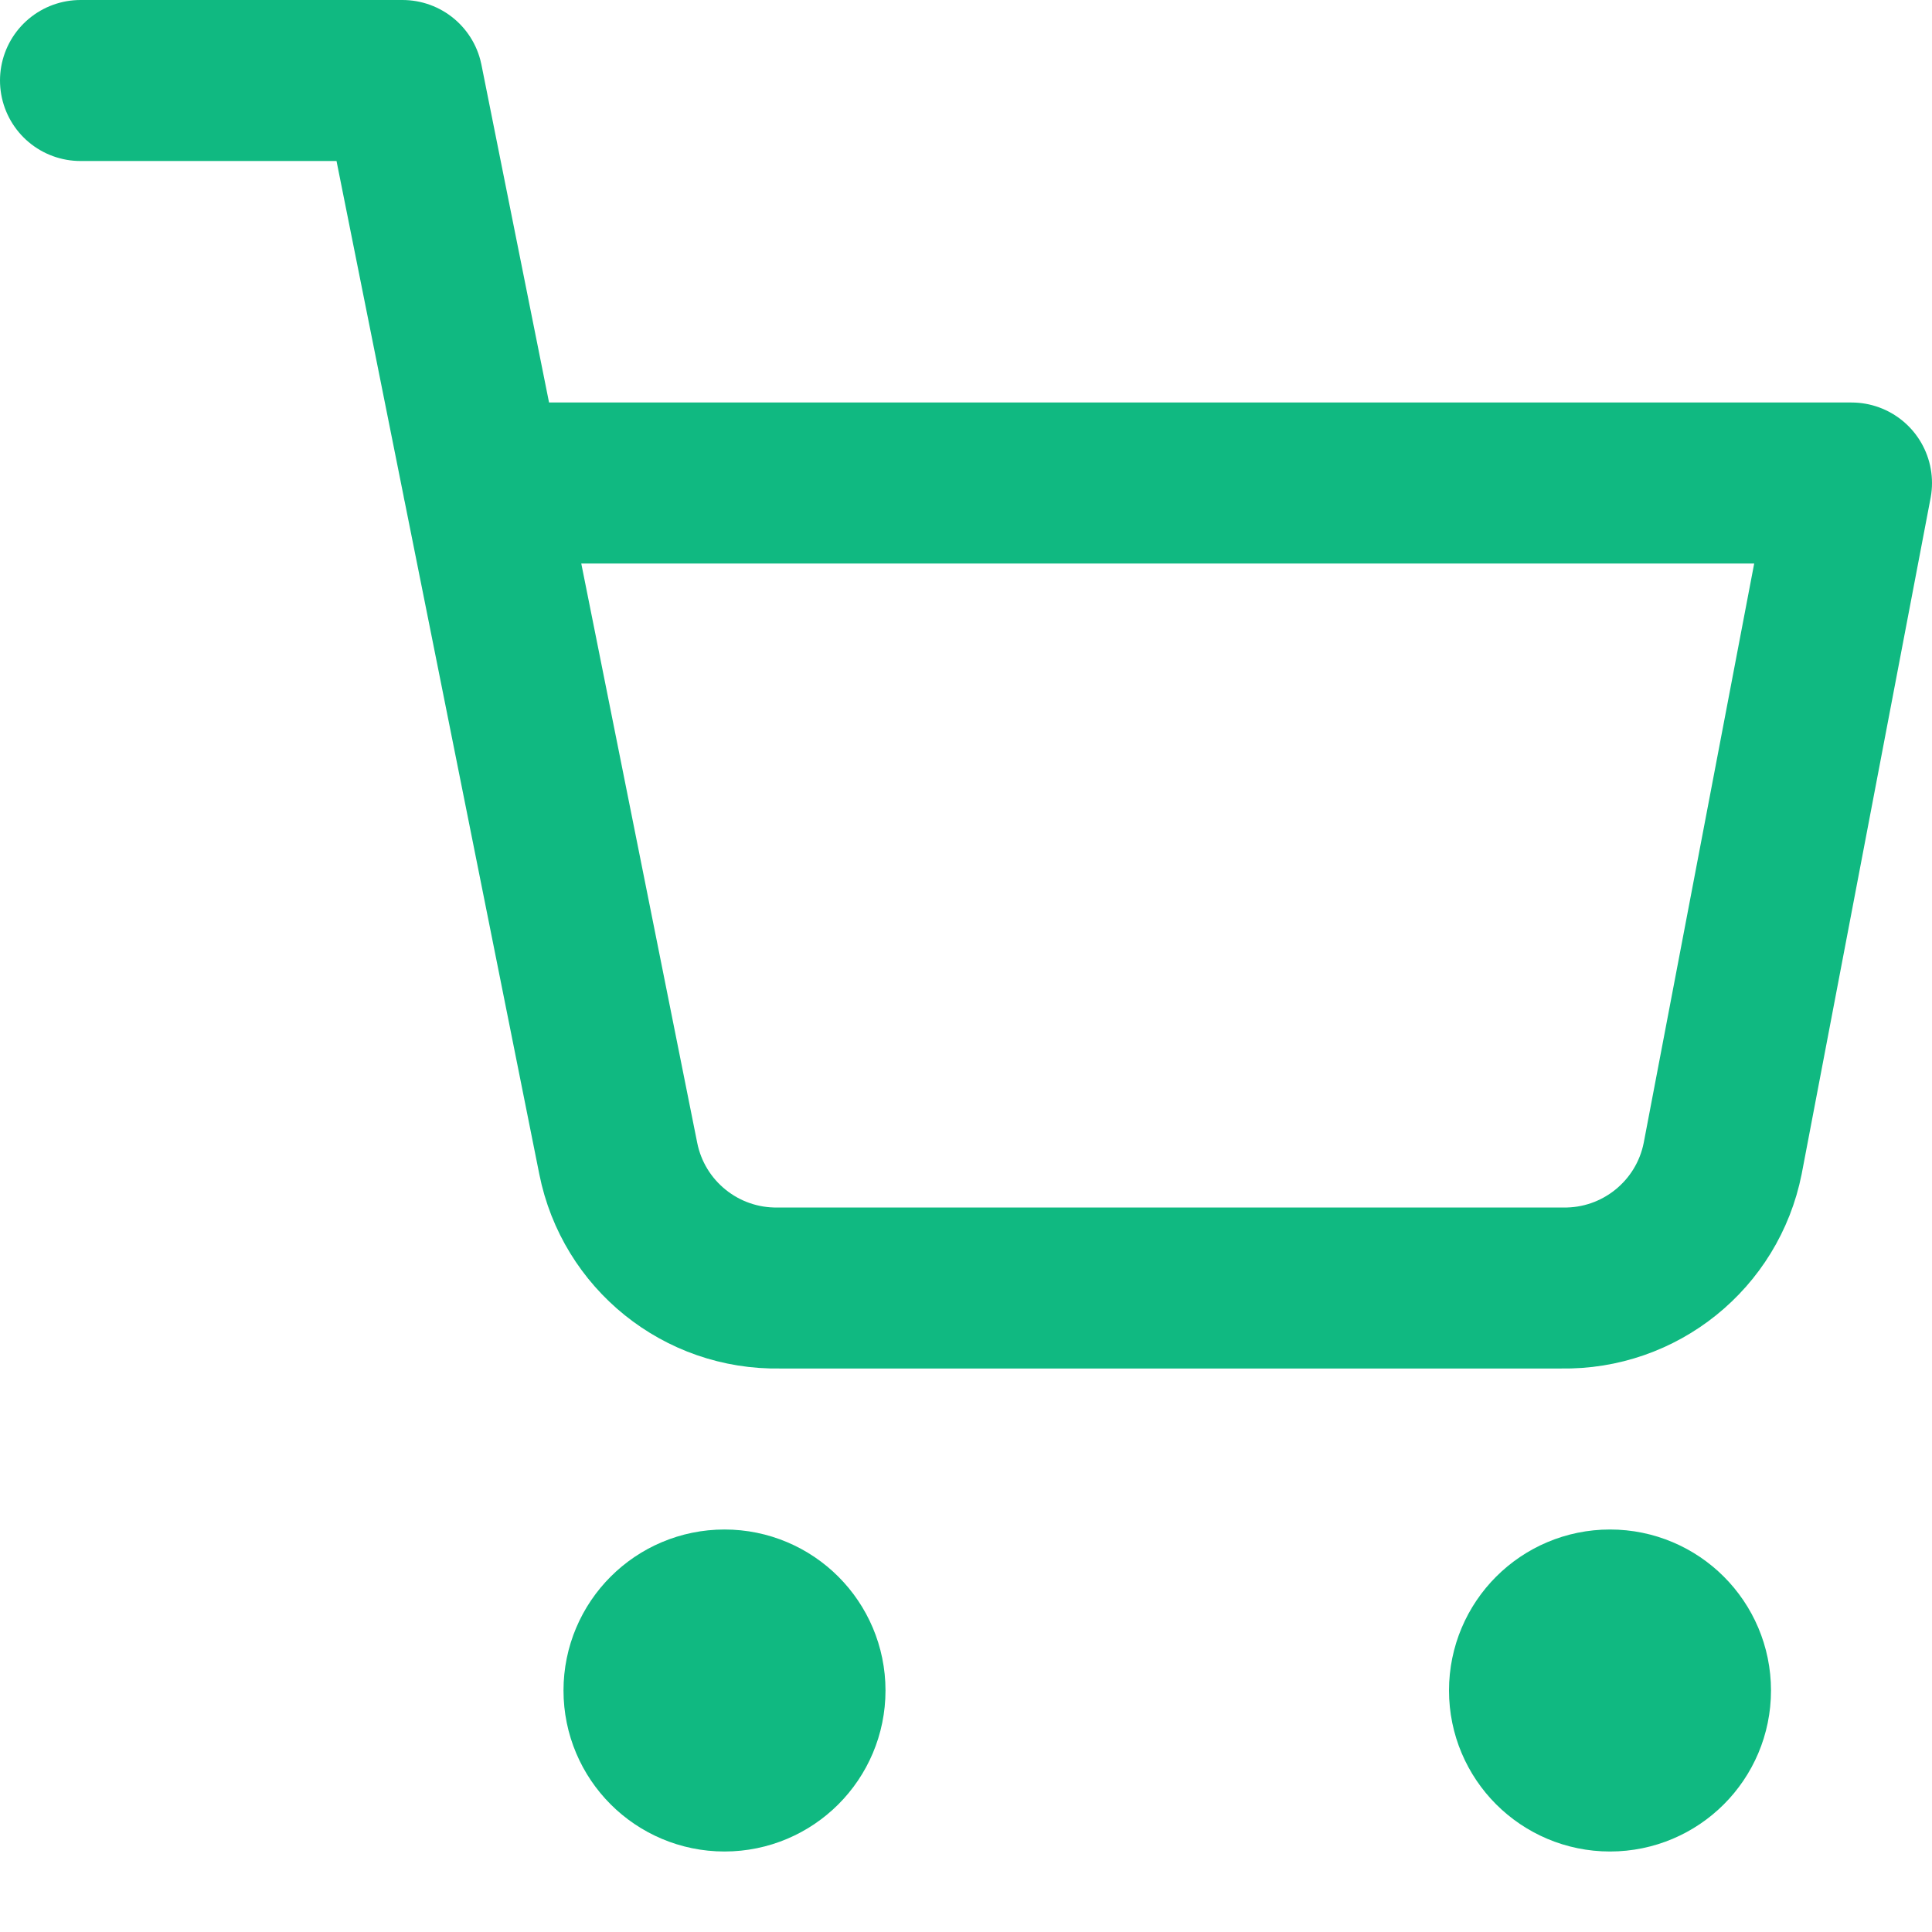
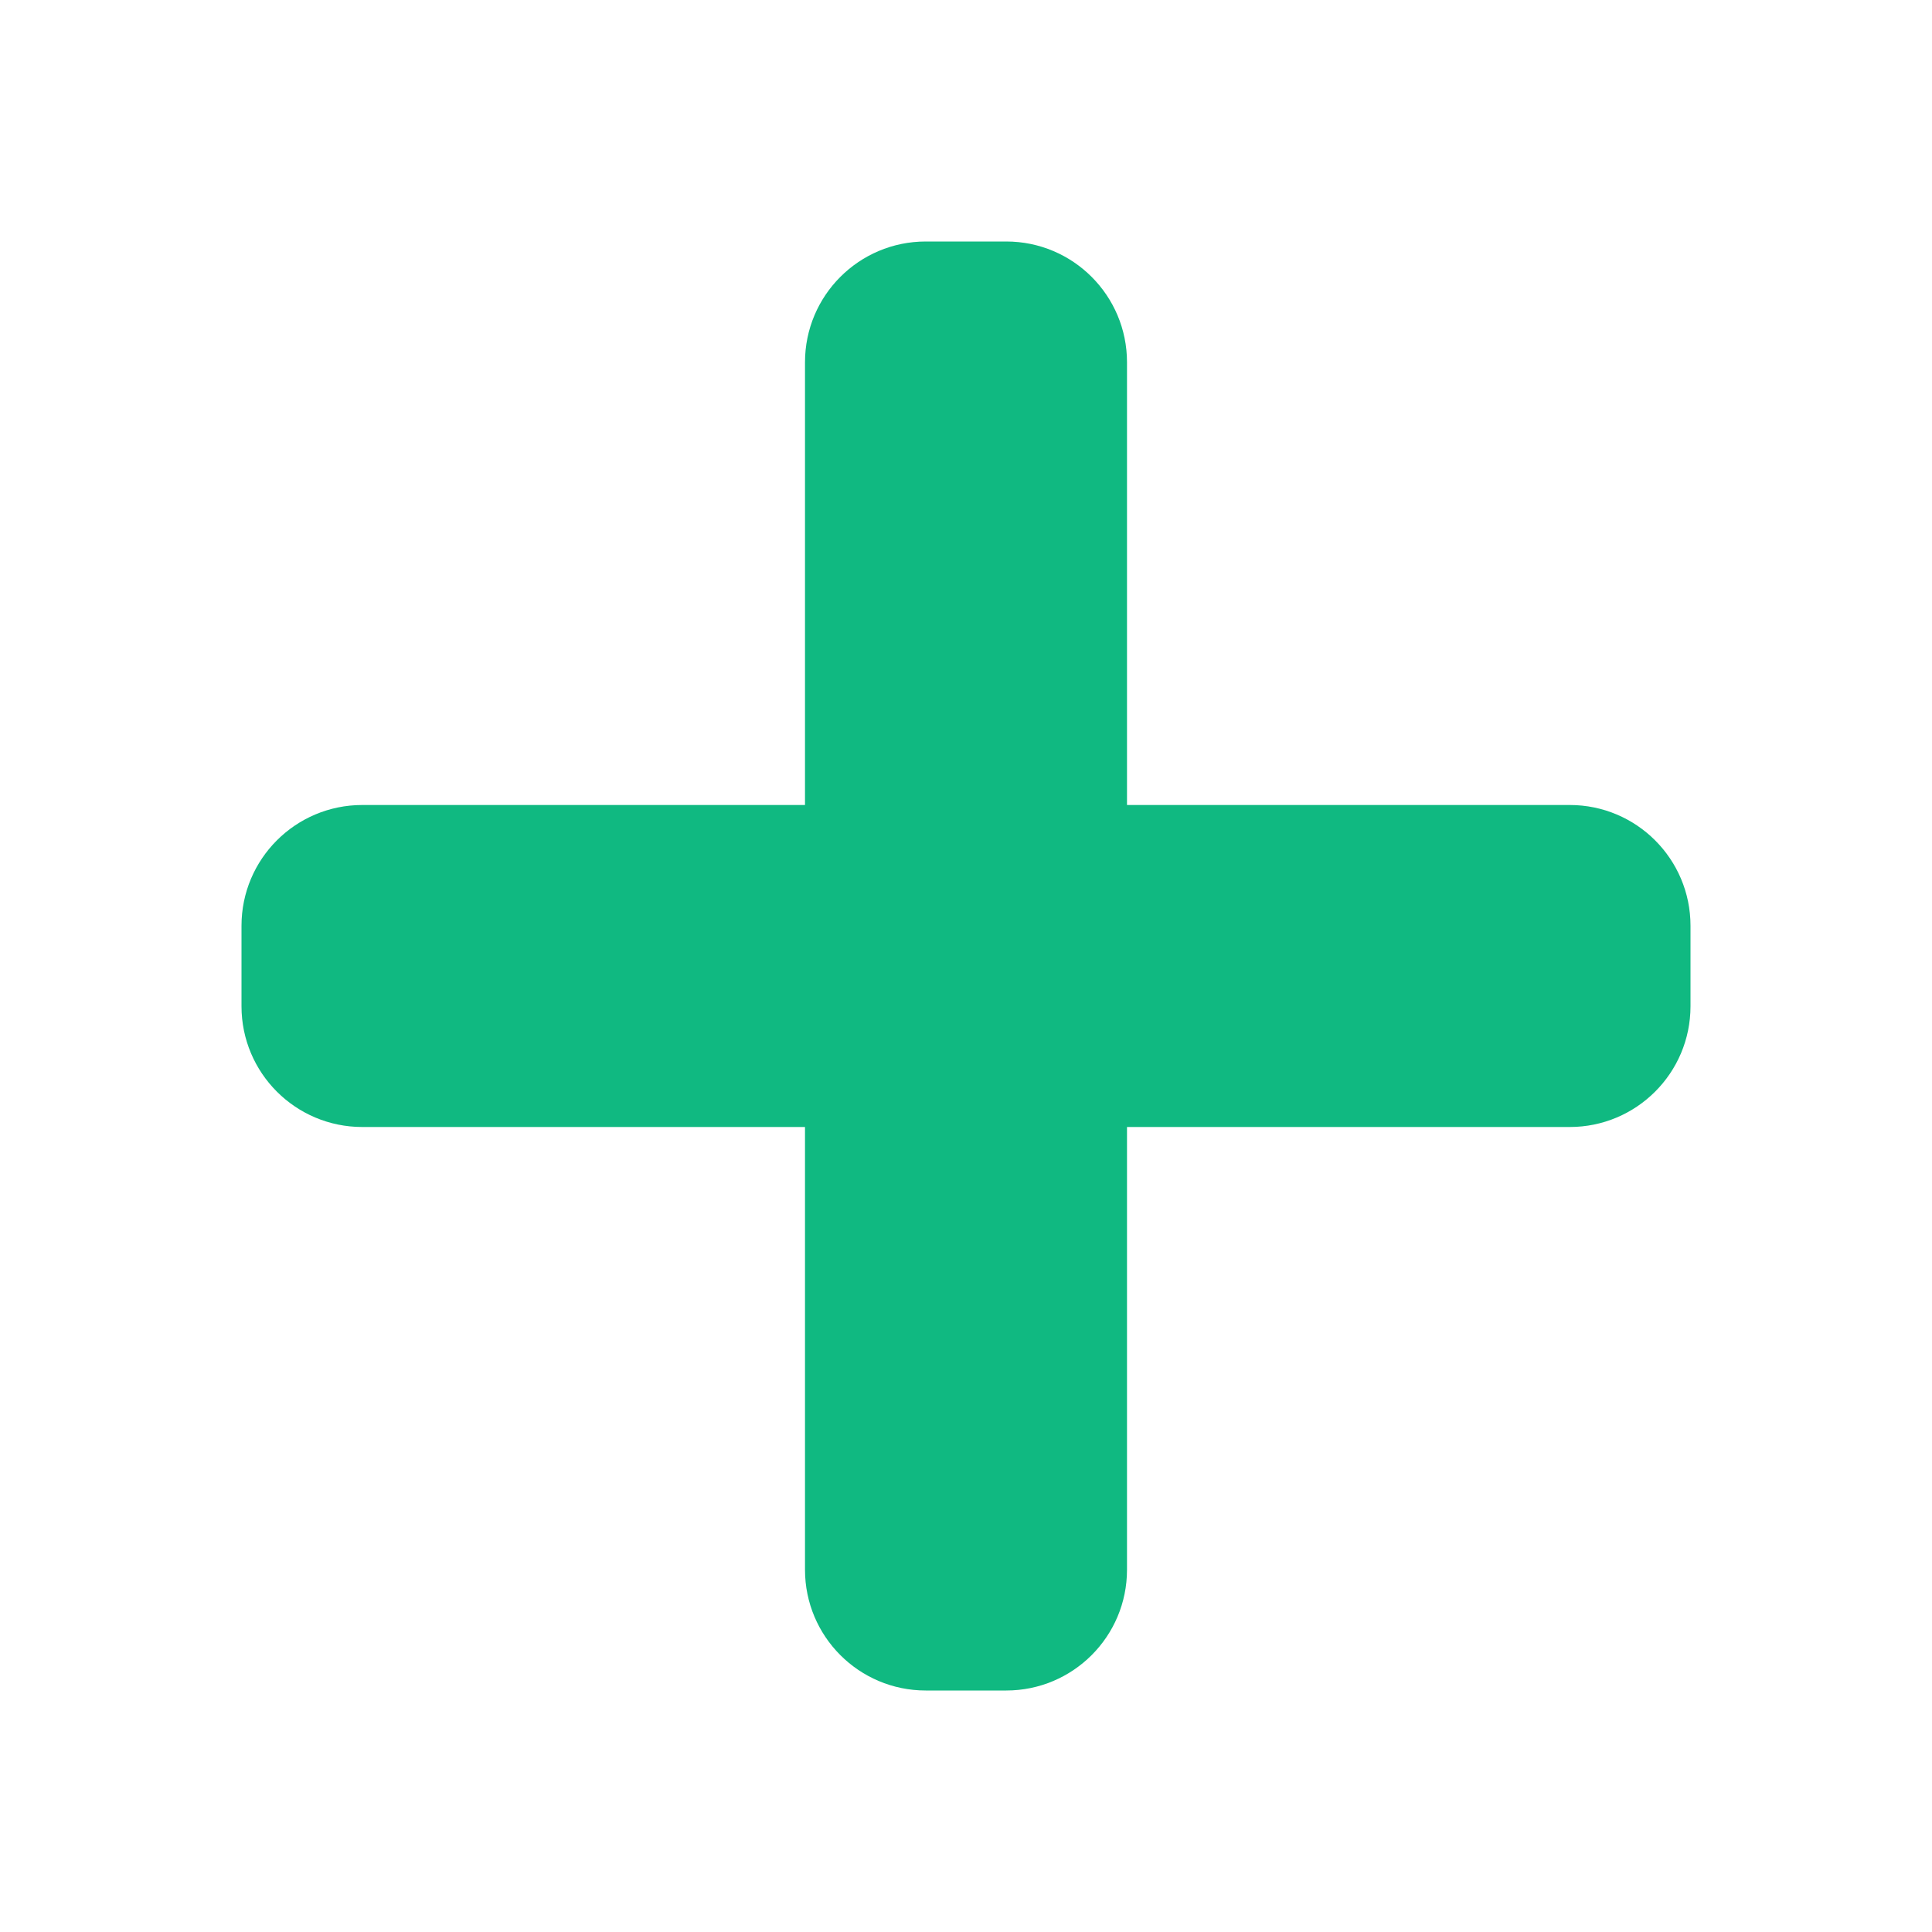
- <svg xmlns="http://www.w3.org/2000/svg" viewBox="0 0 24 24" fill="none" stroke="#10b981" stroke-width="2" stroke-linecap="round" stroke-linejoin="round">
-   <circle cx="9" cy="21" r="1" />
-   <circle cx="20" cy="21" r="1" />
-   <path d="M1 1h4l2.68 13.39a2 2 0 0 0 2 1.61h9.72a2 2 0 0 0 2-1.61L23 6H6" />
+ <svg xmlns="http://www.w3.org/2000/svg" viewBox="0 0 24 24" fill="none">
+   <rect x="10" y="3" width="4" height="18" rx="1.5" fill="#10b981" />
+   <rect x="3" y="10" width="18" height="4" rx="1.5" fill="#10b981" />
</svg>
